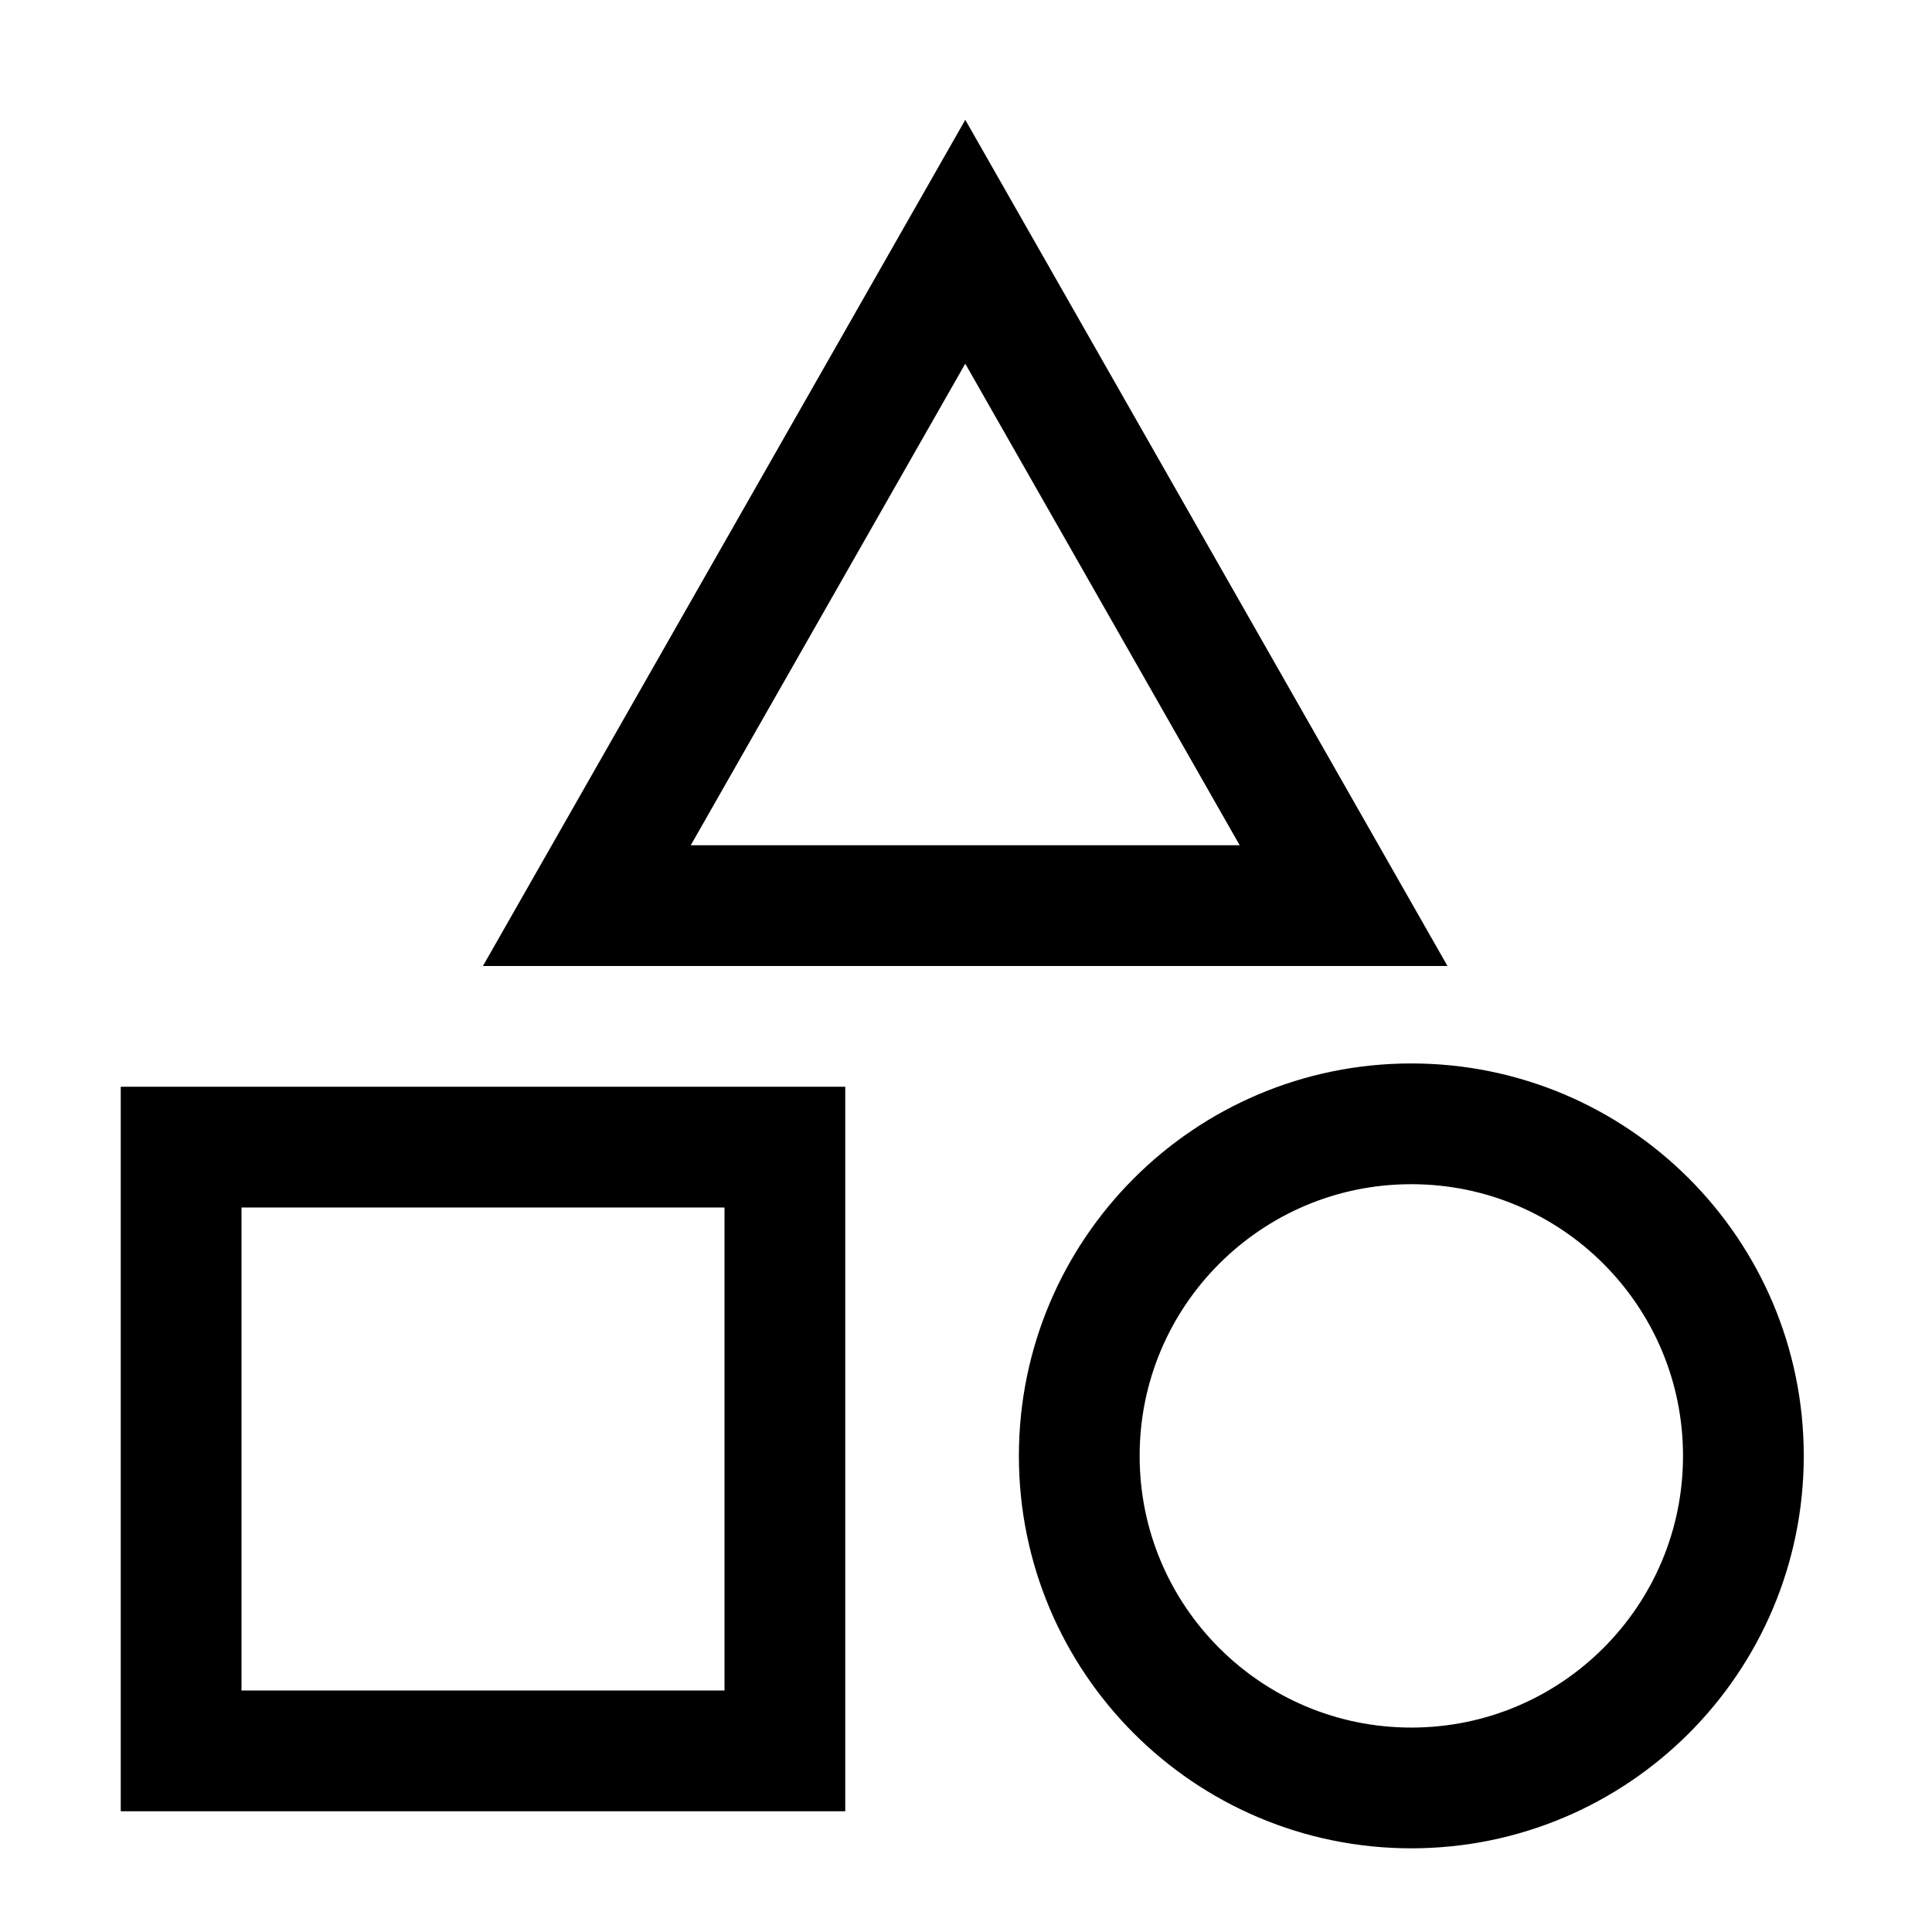
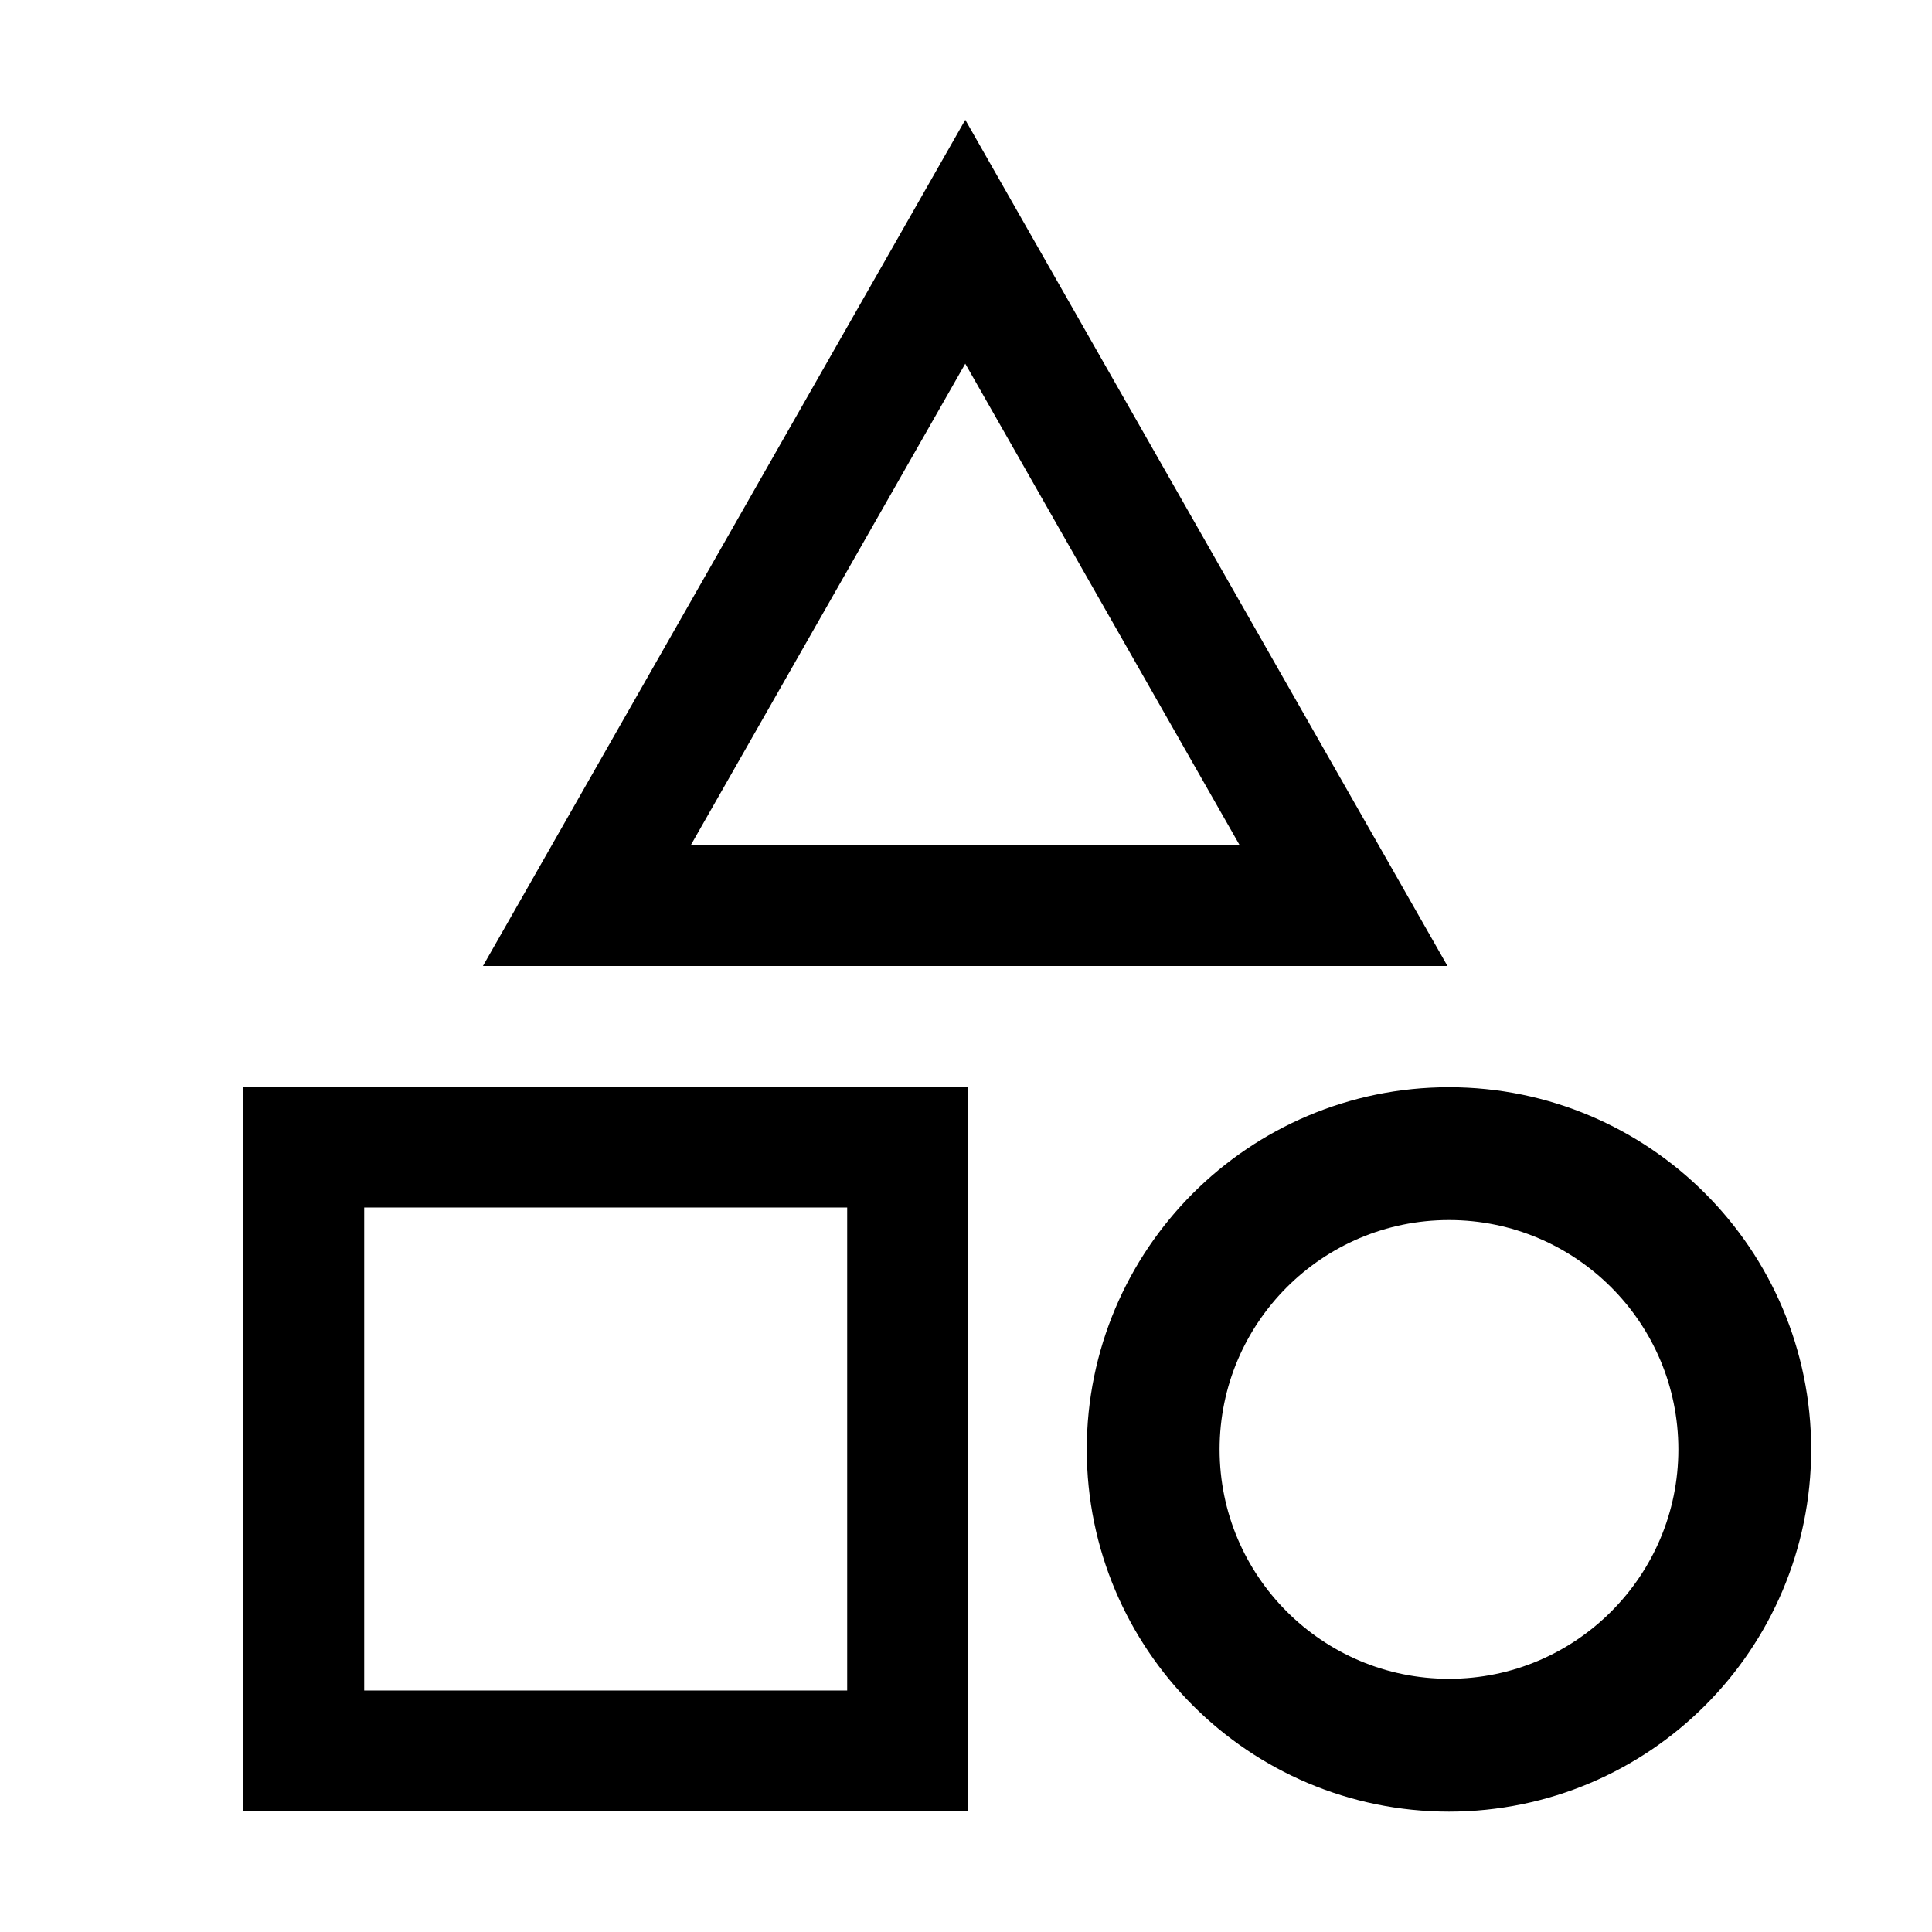
<svg xmlns="http://www.w3.org/2000/svg" height="16" viewBox="0 0 16 16" width="16" version="1.1" id="svg6">
  <defs id="defs10" />
  <path d="M 0,0 H 24 V 24 H 0 Z" fill="none" id="path2" />
-   <path style="stroke-width:1" id="path4" d="M 1,15 H 7 V 9 H 1 Z m 1,-5 h 4 v 4 H 2 Z" />
-   <ellipse ry="2.75" rx="2.75" cy="12.057" cx="11.688" id="path857" style="fill:none;fill-opacity:0.996;stroke:#000000;stroke-width:1;stroke-miterlimit:4;stroke-dasharray:none;stroke-opacity:1" />
+   <path style="stroke-width:1" id="path4" d="m 2.016,15 h 6 V 9 h -6 z m 1,-5 h 4 v 4 h -4 z" />
+   <path style="fill:none;fill-opacity:0.996;stroke:#000000;stroke-width:1.19;stroke-miterlimit:4;stroke-dasharray:none;stroke-opacity:1" id="path857" d="m 11.742,9.352 a 2.651,2.651 0 0 0 -2.65,2.65 2.651,2.651 0 0 0 2.65,2.65 2.651,2.651 0 0 0 2.65,-2.65 2.651,2.651 0 0 0 -2.65,-2.65 z" transform="matrix(0.9243921,0,0,0.9243921,1.145614,0.9089597)" />
  <path d="M 7.994,2.002 11.127,7.5 H 4.86 Z" style="fill:none;fill-opacity:0.996;stroke:#000000;stroke-width:1;stroke-miterlimit:4;stroke-dasharray:none;stroke-opacity:1" id="rect859" />
</svg>
